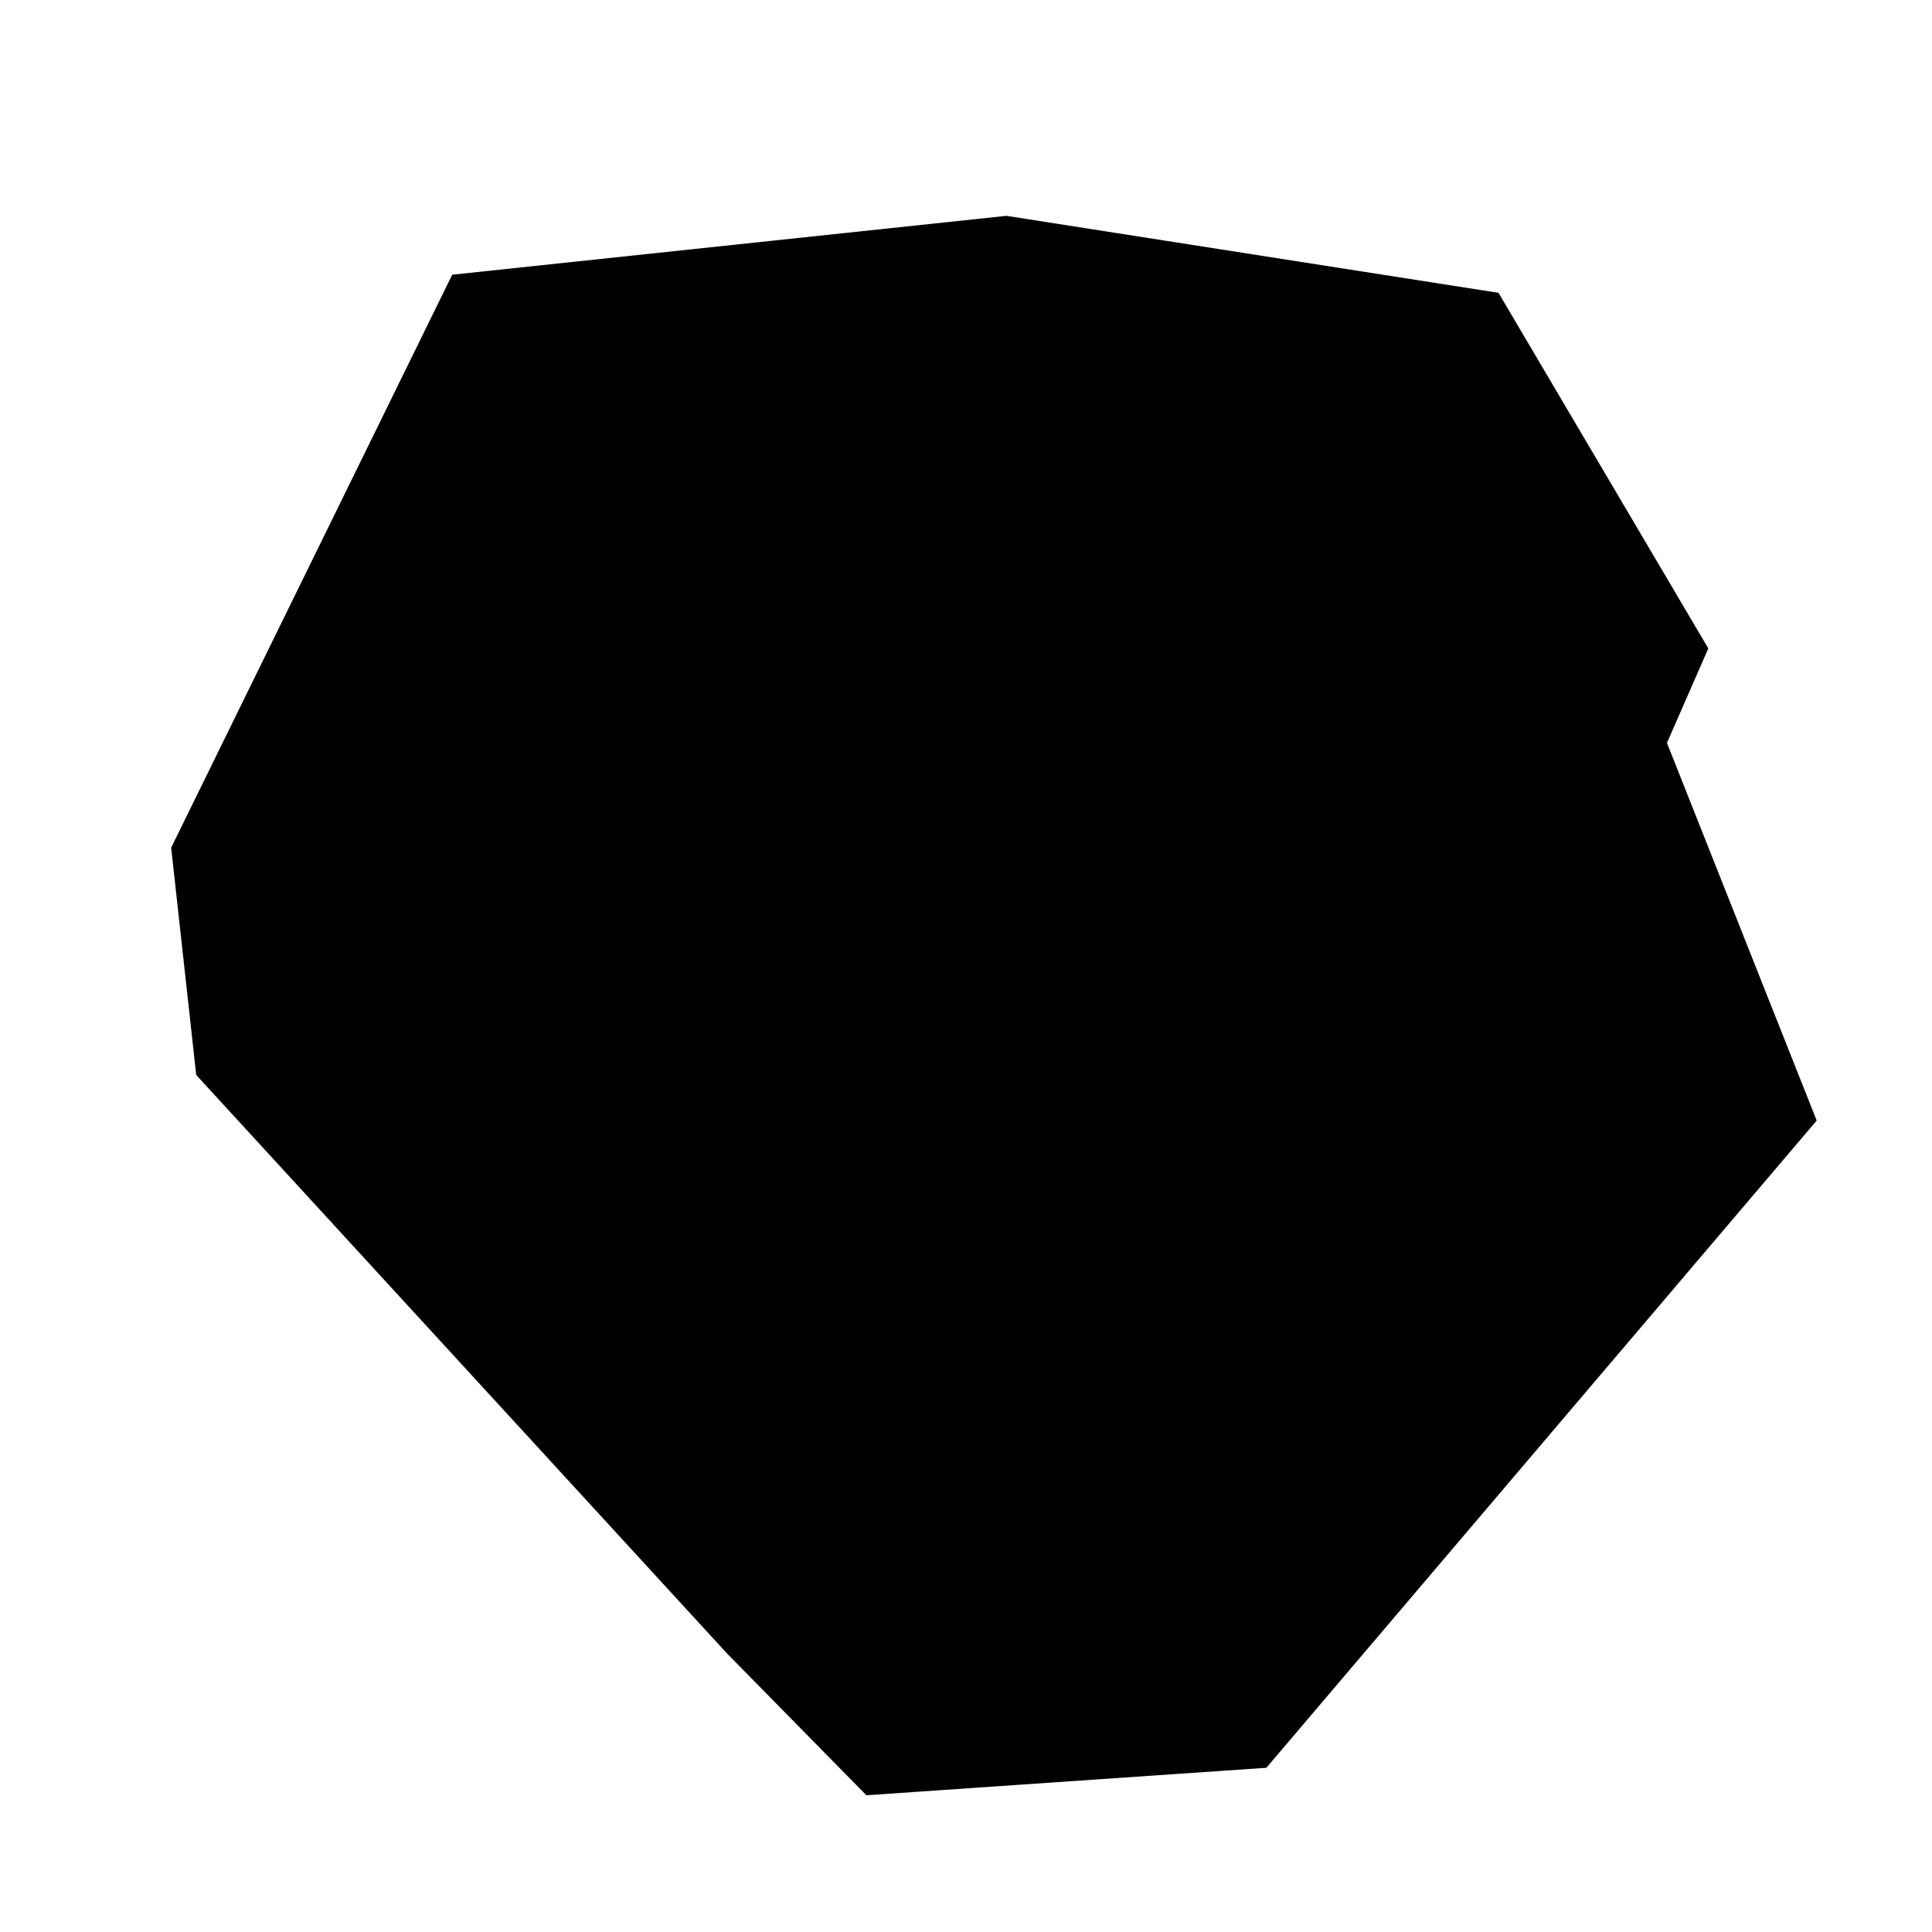
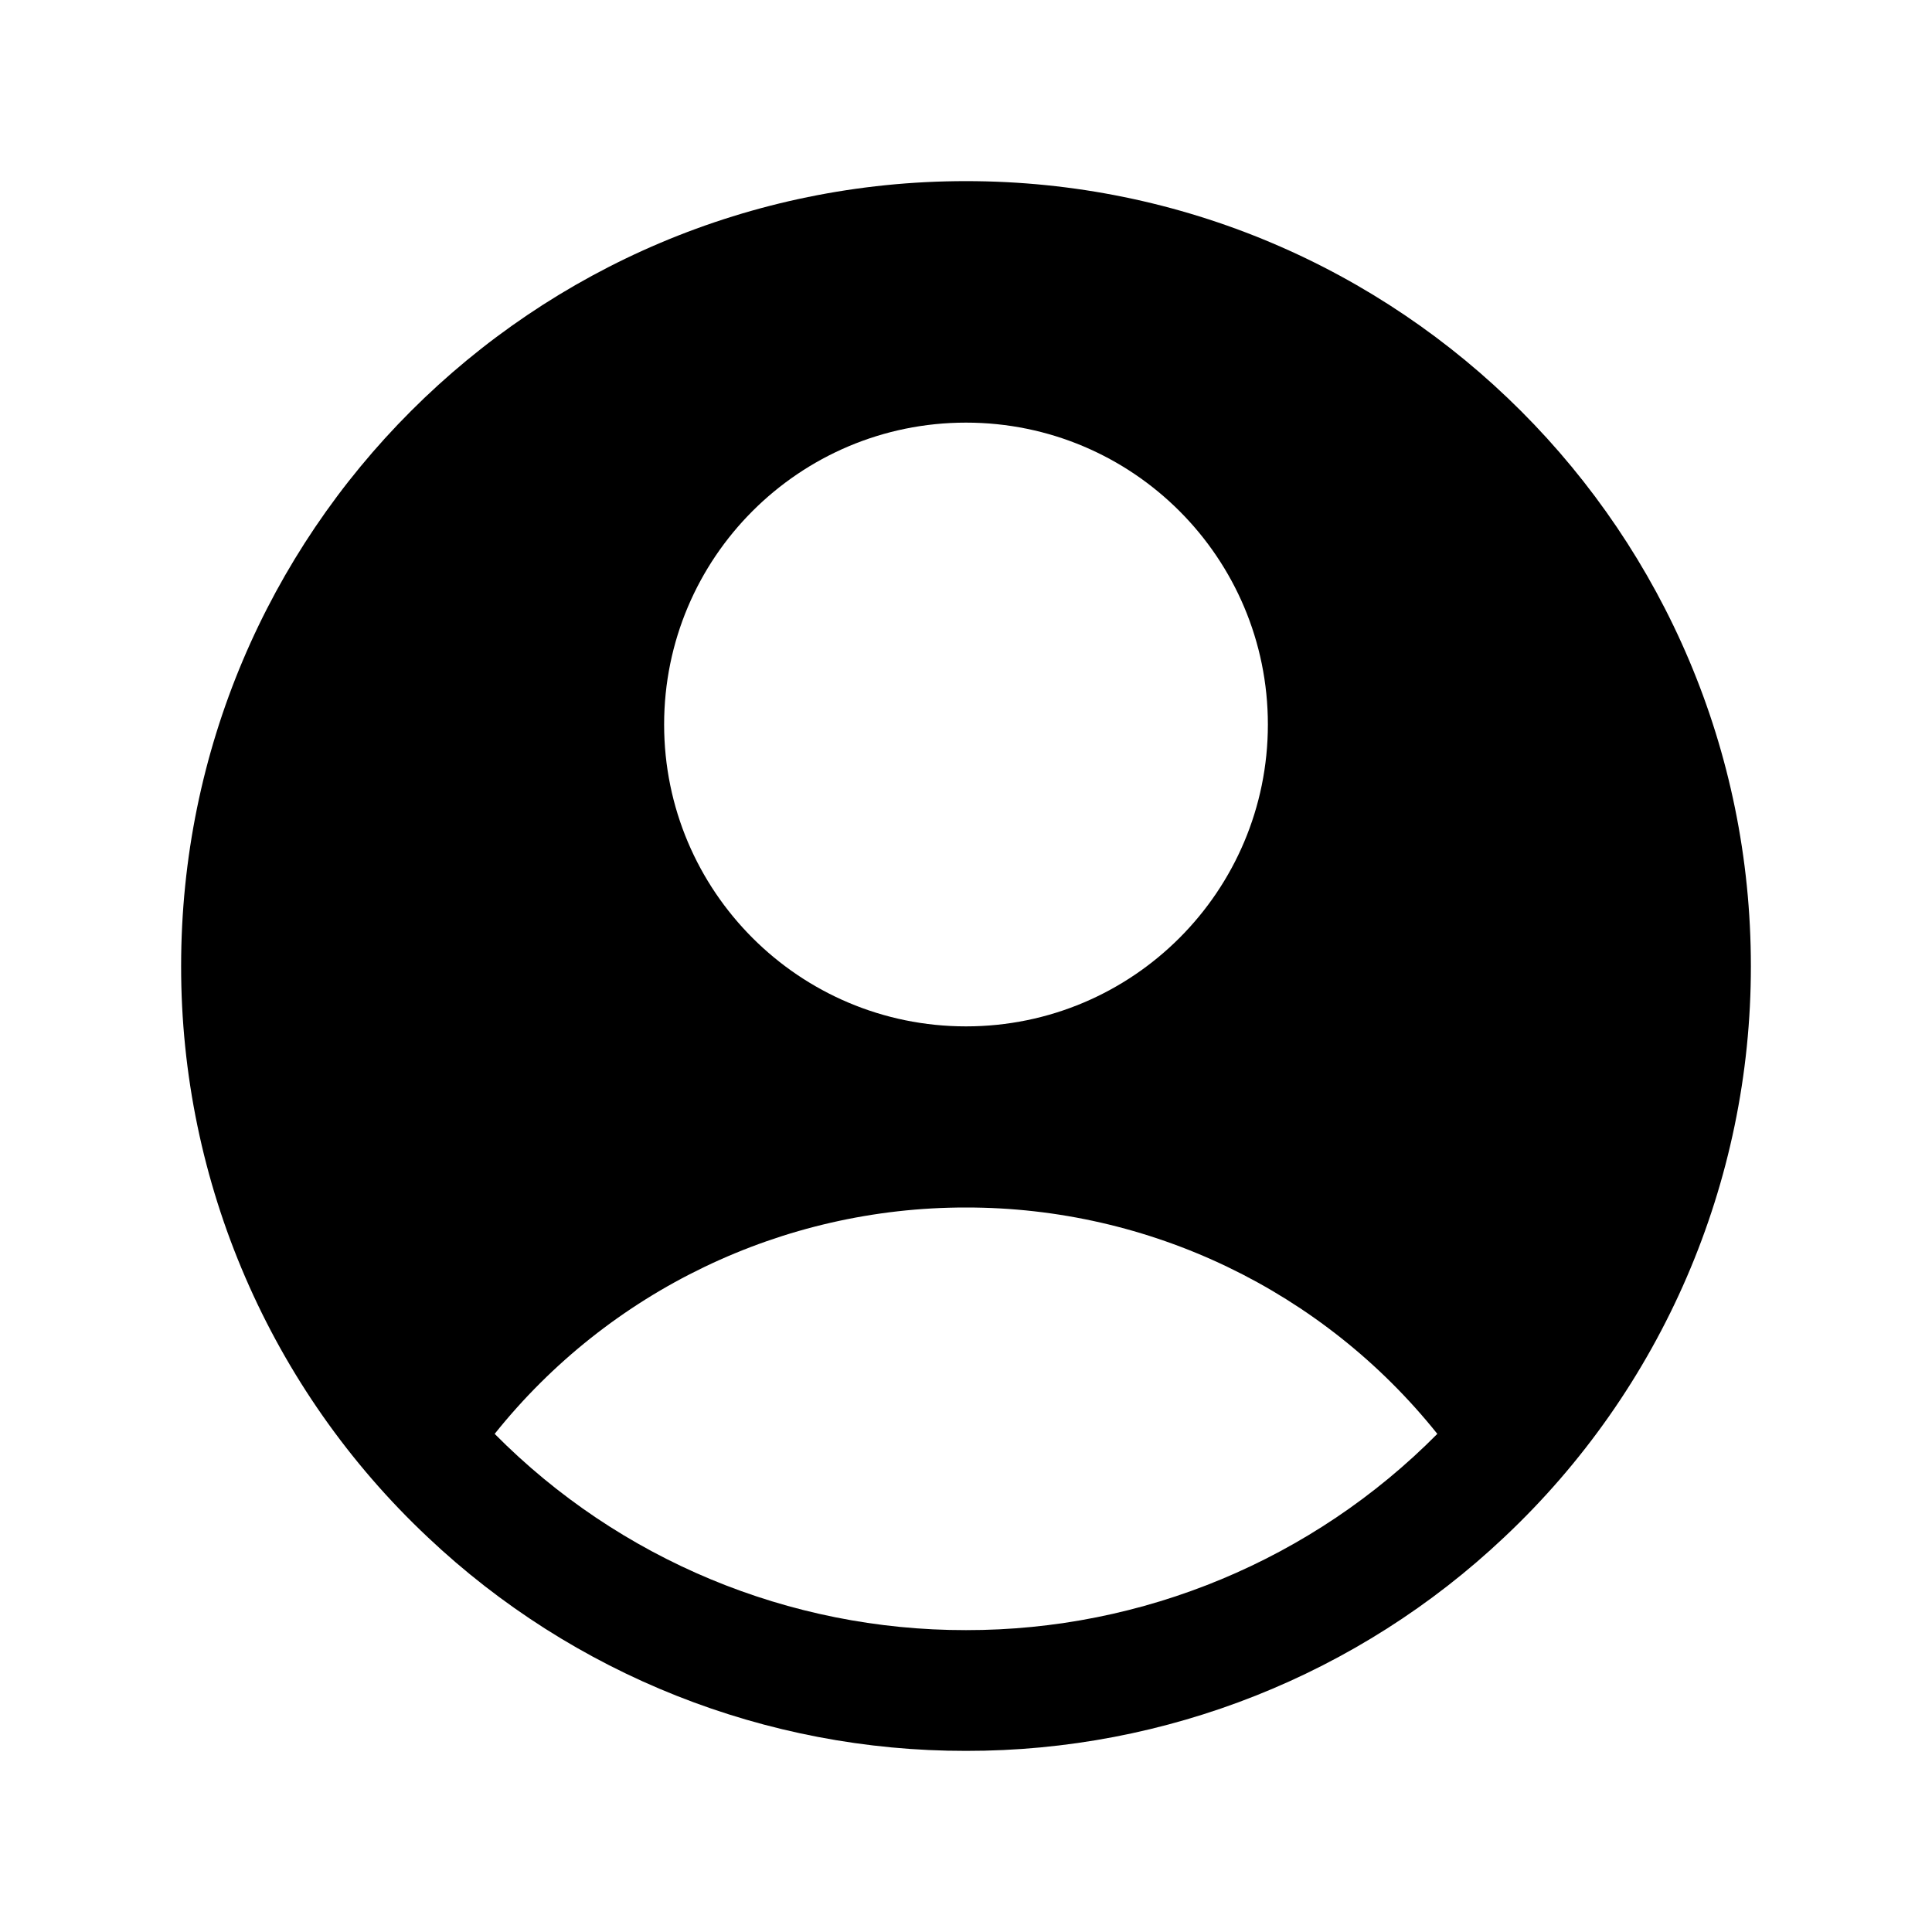
- <svg xmlns="http://www.w3.org/2000/svg" viewBox="0 0 64 64" role="img" aria-hidden="true">
-   <path d="M60.18 37.12 L41.95 58.56 L28.70 59.47 L24.08 54.77 L6.50 35.61 L5.67 28.08 L14.98 9.10 L33.34 7.15 L49.64 9.70 L56.59 21.48 L55.22 24.61 Z" fill="#000" />
-   <circle cx="29.26" cy="33.87" r="14.02" fill="#000" />
+ <svg xmlns="http://www.w3.org/2000/svg" viewBox="0 0 24 24" fill="currentColor" aria-hidden="true" data-slot="icon" width="64" height="64">
+   <path fill-rule="evenodd" d="M18.685 19.097A9.723 9.723 0 0 0 21.75 12c0-5.385-4.365-9.75-9.75-9.75S2.25 6.615 2.25 12a9.723 9.723 0 0 0 3.065 7.097A9.716 9.716 0 0 0 12 21.75a9.716 9.716 0 0 0 6.685-2.653Zm-12.54-1.285A7.486 7.486 0 0 1 12 15a7.486 7.486 0 0 1 5.855 2.812A8.224 8.224 0 0 1 12 20.25a8.224 8.224 0 0 1-5.855-2.438ZM15.75 9a3.75 3.75 0 1 1-7.5 0 3.75 3.75 0 0 1 7.5 0Z" clip-rule="evenodd" />
</svg>
